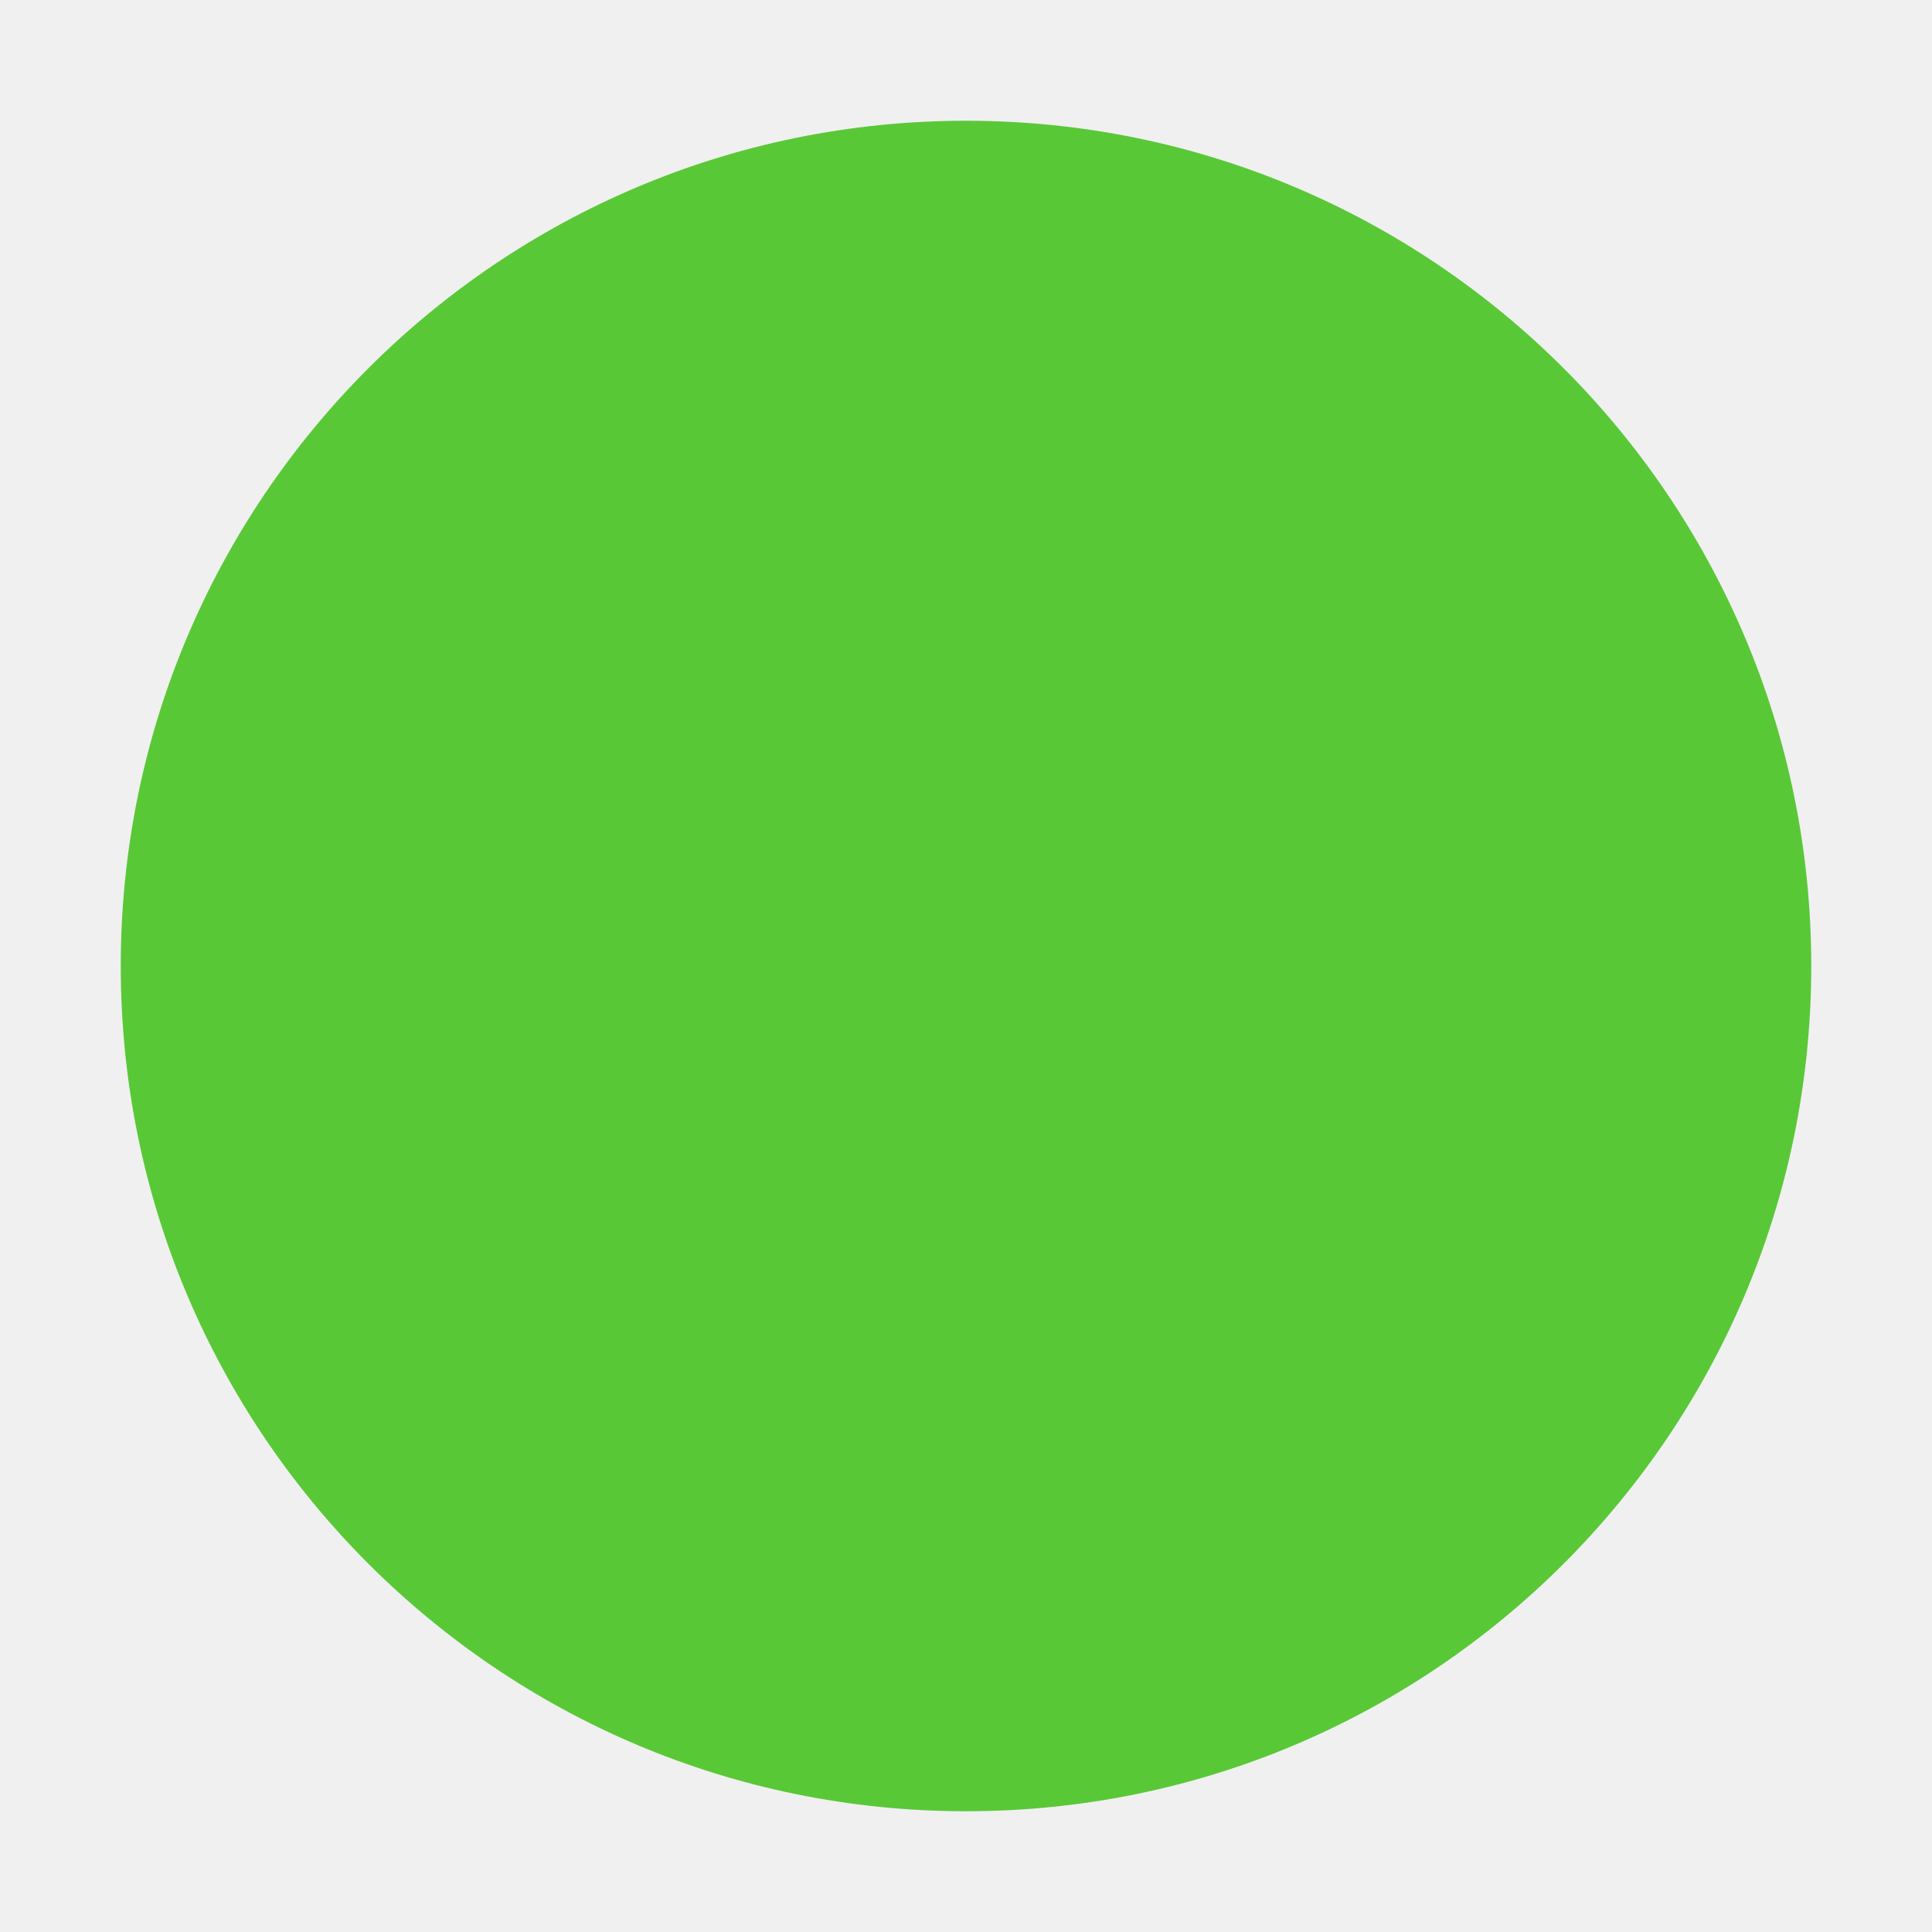
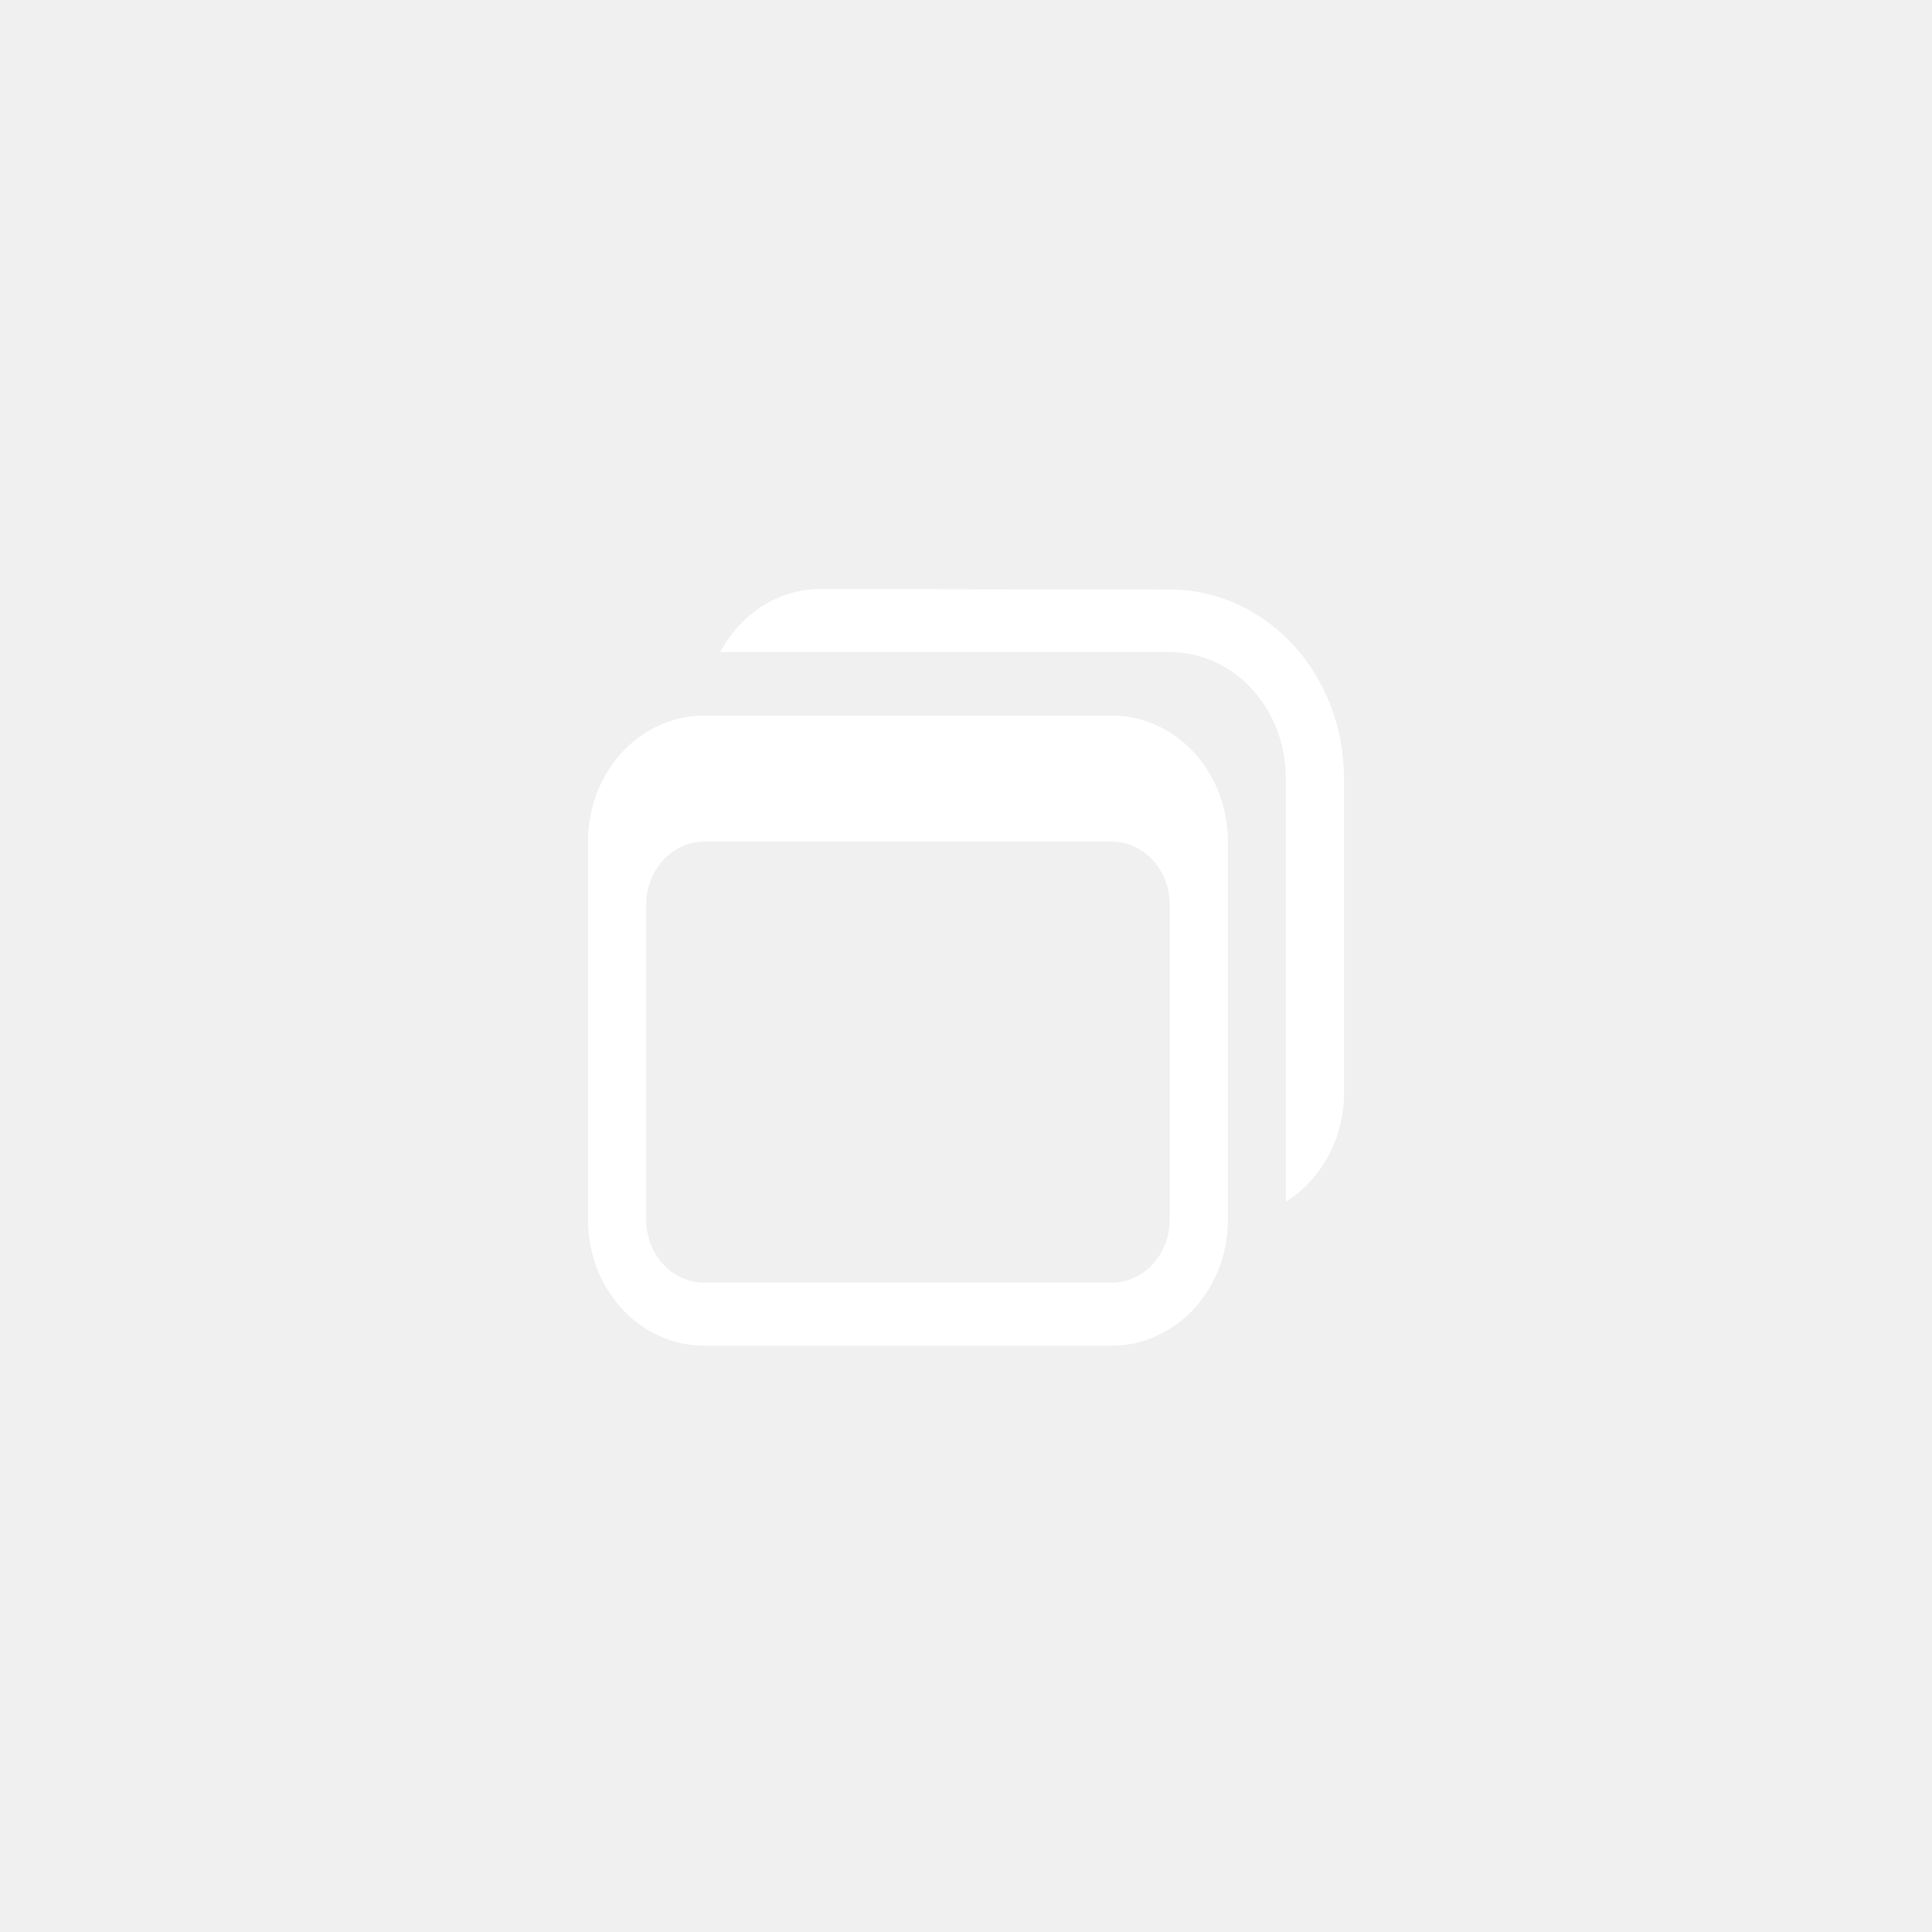
- <svg xmlns="http://www.w3.org/2000/svg" width="16" height="16" version="1.1">
-   <rect y="6.1035e-7" width="16" height="16" ry="1.6931e-5" opacity="0" stroke-width=".474" style="paint-order:markers stroke fill" />
-   <path d="m8 15c3.866 0 7-3.134 7-7s-3.134-7-7-7c-3.866 0-7 3.134-7 7s3.134 7 7 7" fill="#59c837" fill-rule="evenodd" />
+ <svg xmlns="http://www.w3.org/2000/svg" width="30" height="30" version="1.1" viewBox="0 0 7.938 7.938">
+   <g transform="translate(0 -289.06)" fill="#fff" stroke-width=".249">
+     <path d="m2.894 292c-0.265 0-0.478 0.231-0.478 0.518v1.553c0 0.287 0.213 0.518 0.478 0.518h1.673c0.265 0 0.478-0.231 0.478-0.518v-1.553c0-0.287-0.213-0.518-0.478-0.518zm0 0.518h1.673c0.132 0 0.239 0.115 0.239 0.259v1.294c0 0.143-0.107 0.259-0.239 0.259h-1.673c-0.132 0-0.239-0.115-0.239-0.259v-1.294c0-0.143 0.107-0.259 0.239-0.259z" />
+     <path d="m3.371 291.48c-0.177 0-0.329 0.105-0.412 0.259h1.846c0.265 0 0.478 0.231 0.478 0.518v1.741c0.142-0.089 0.239-0.255 0.239-0.446v-1.294c0-0.43-0.32-0.776-0.717-0.776z" />
+   </g>
</svg>
